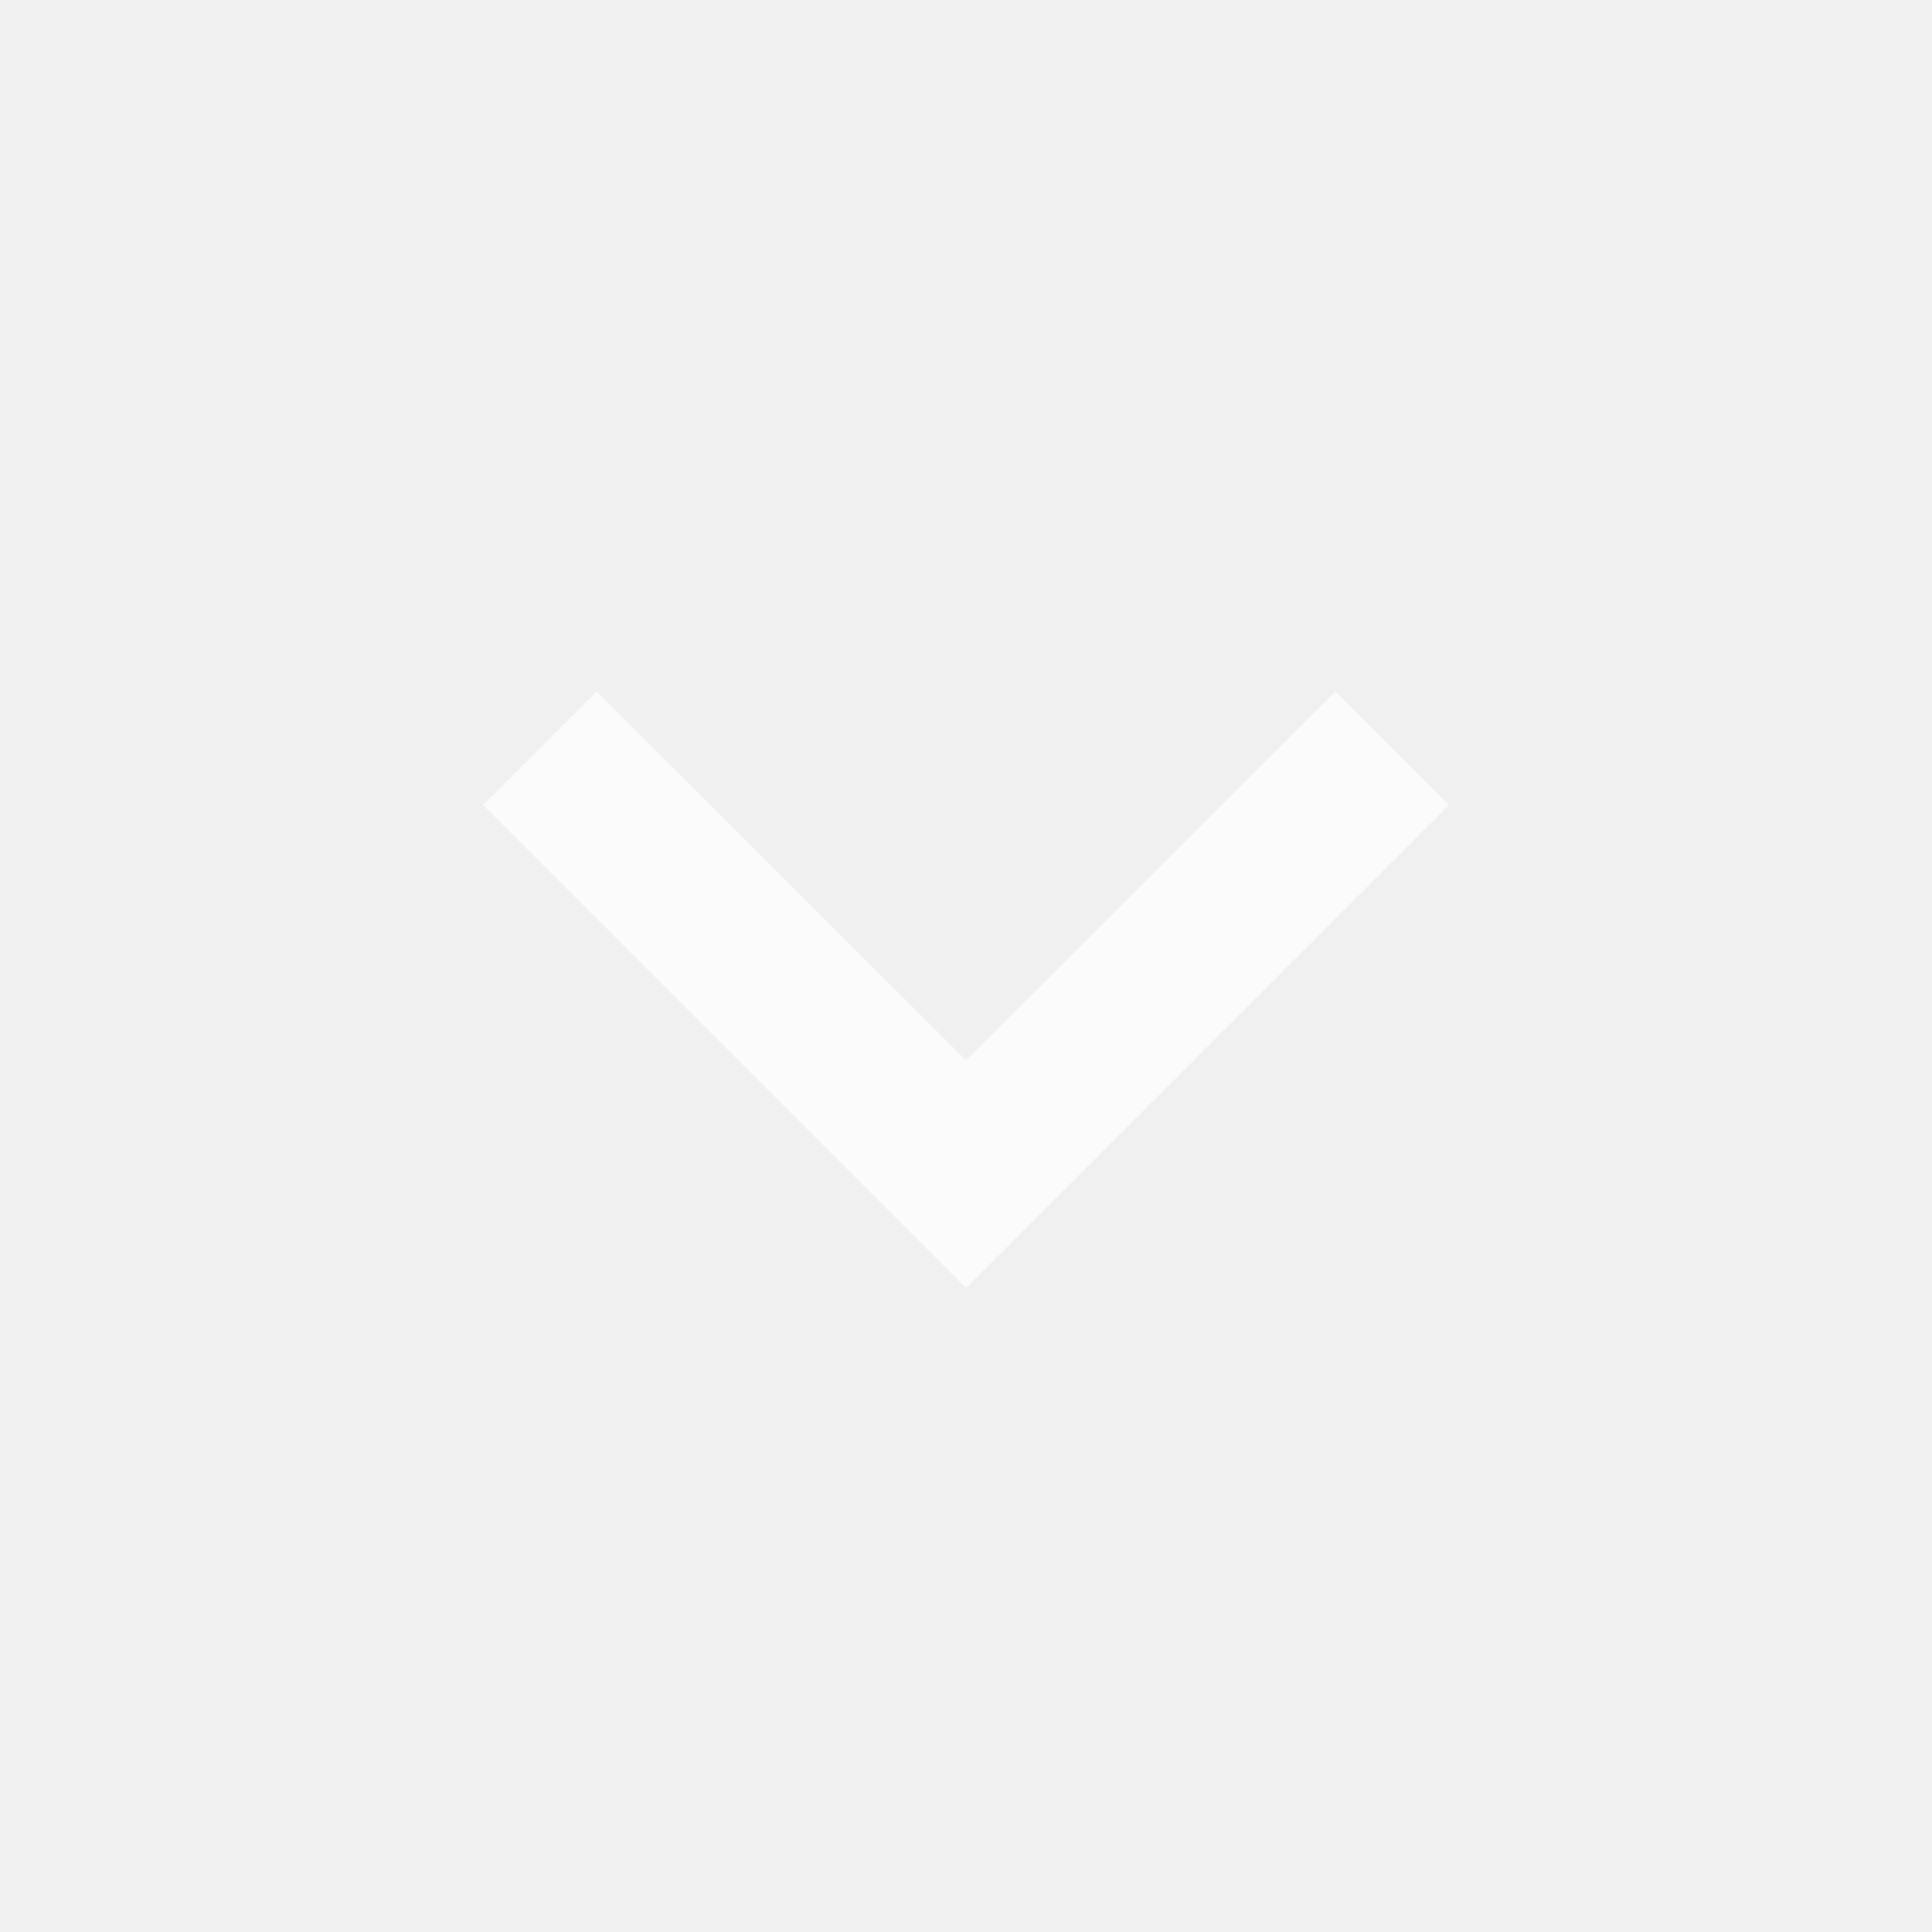
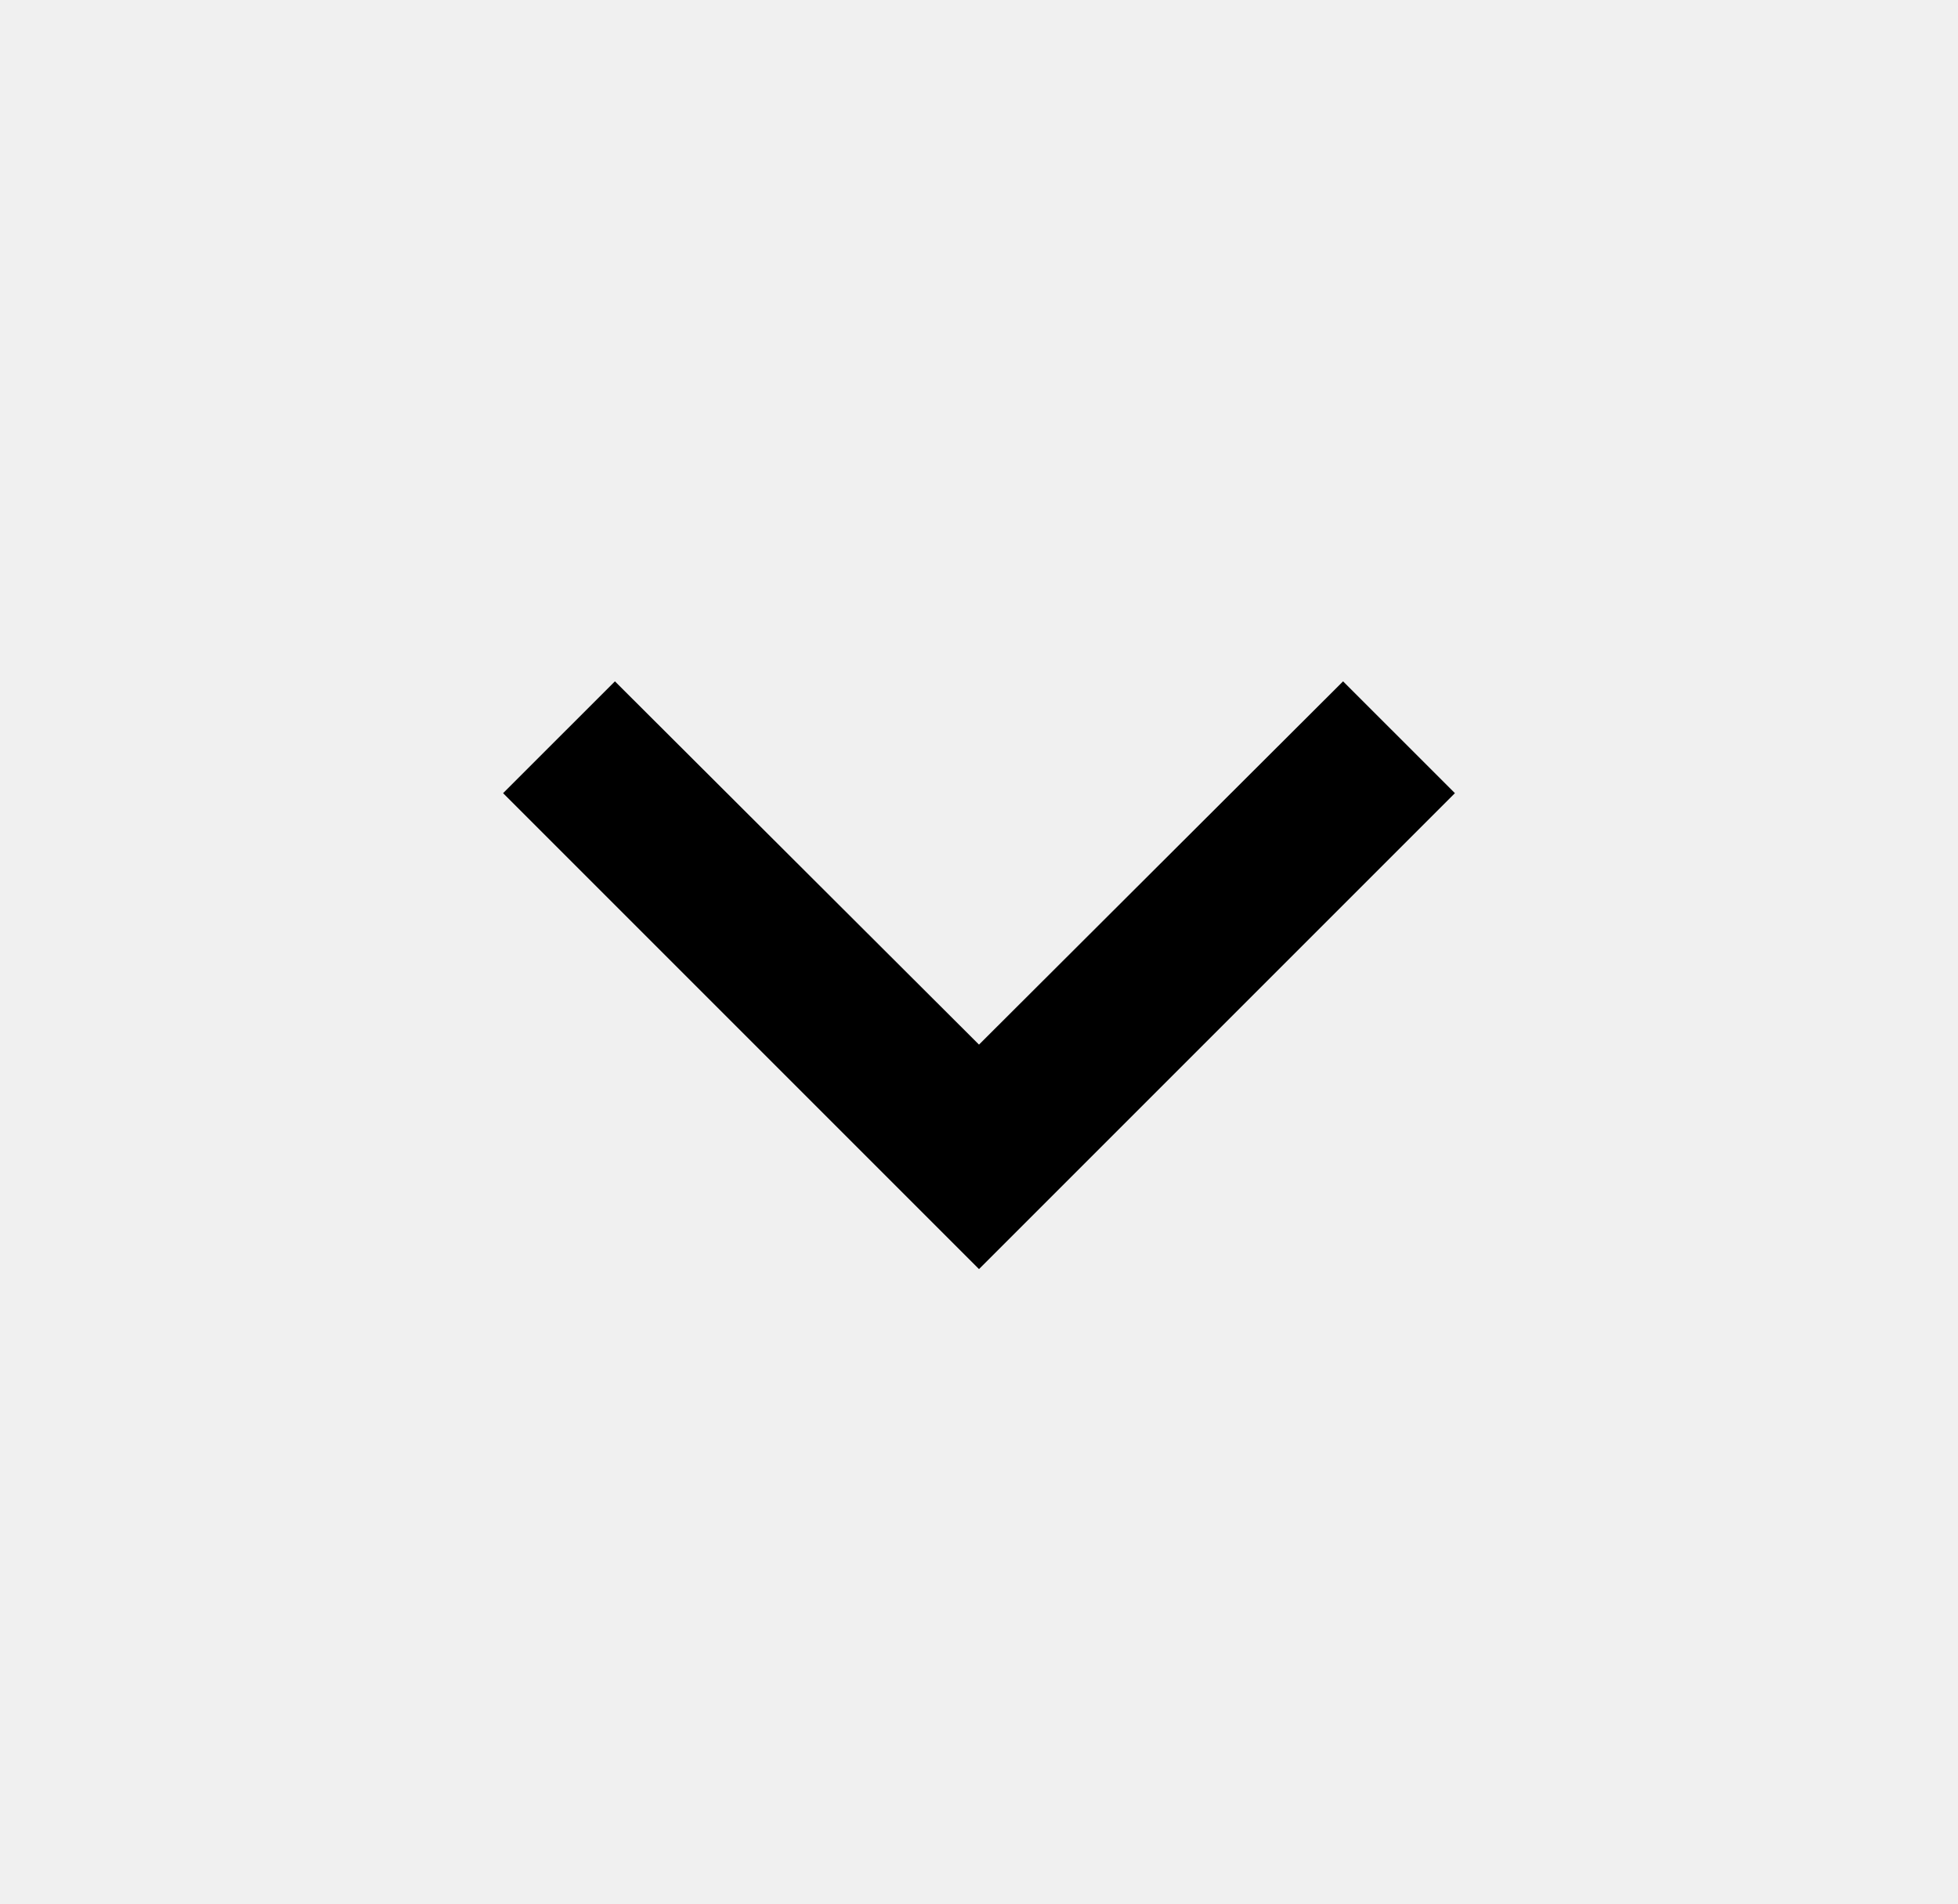
- <svg xmlns="http://www.w3.org/2000/svg" width="73" height="73" viewBox="0 0 73 73" fill="none">
-   <g opacity="0.7">
-     <path d="M22.539 26.128L36.5 40.059L50.461 26.128L54.75 30.417L36.5 48.667L18.25 30.417L22.539 26.128Z" fill="white" />
-   </g>
+ <svg xmlns="http://www.w3.org/2000/svg" width="36" height="35" viewBox="0 0 36 35" fill="none">
+   <path d="M11.306 12.527L18 19.206L24.694 12.527L26.75 14.583L18 23.333L9.25 14.583L11.306 12.527Z" fill="black" />
</svg>
